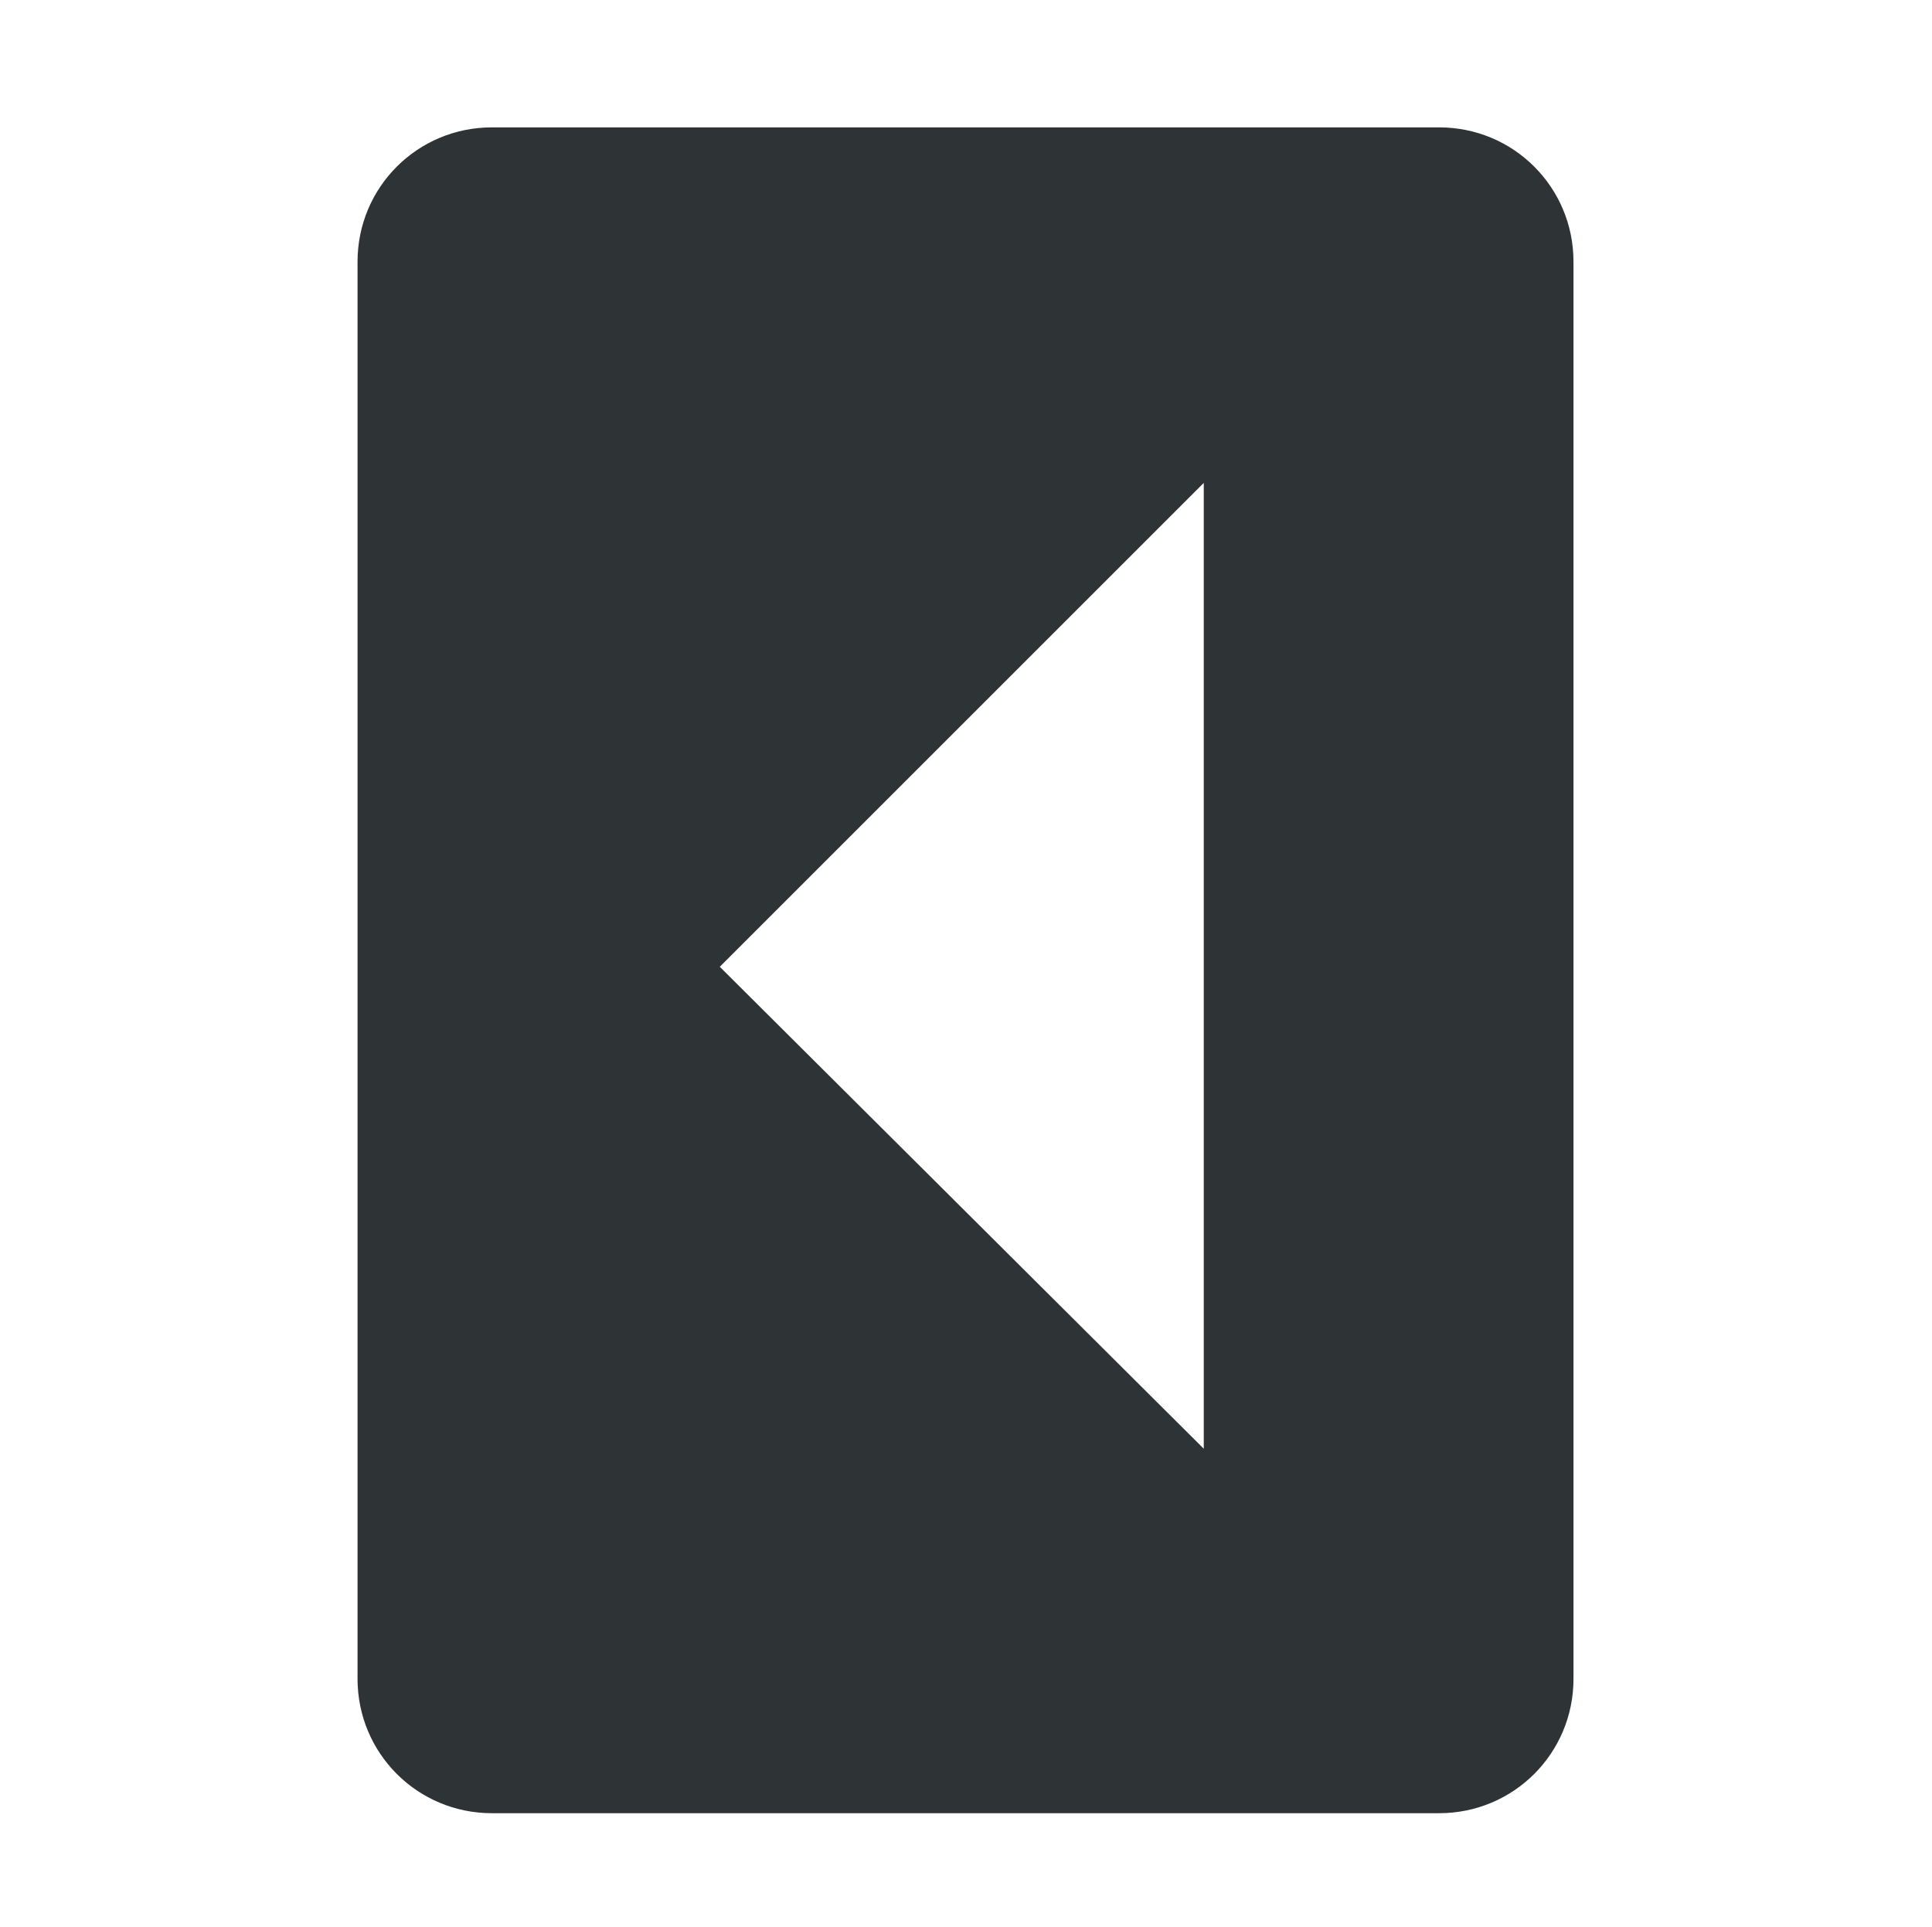
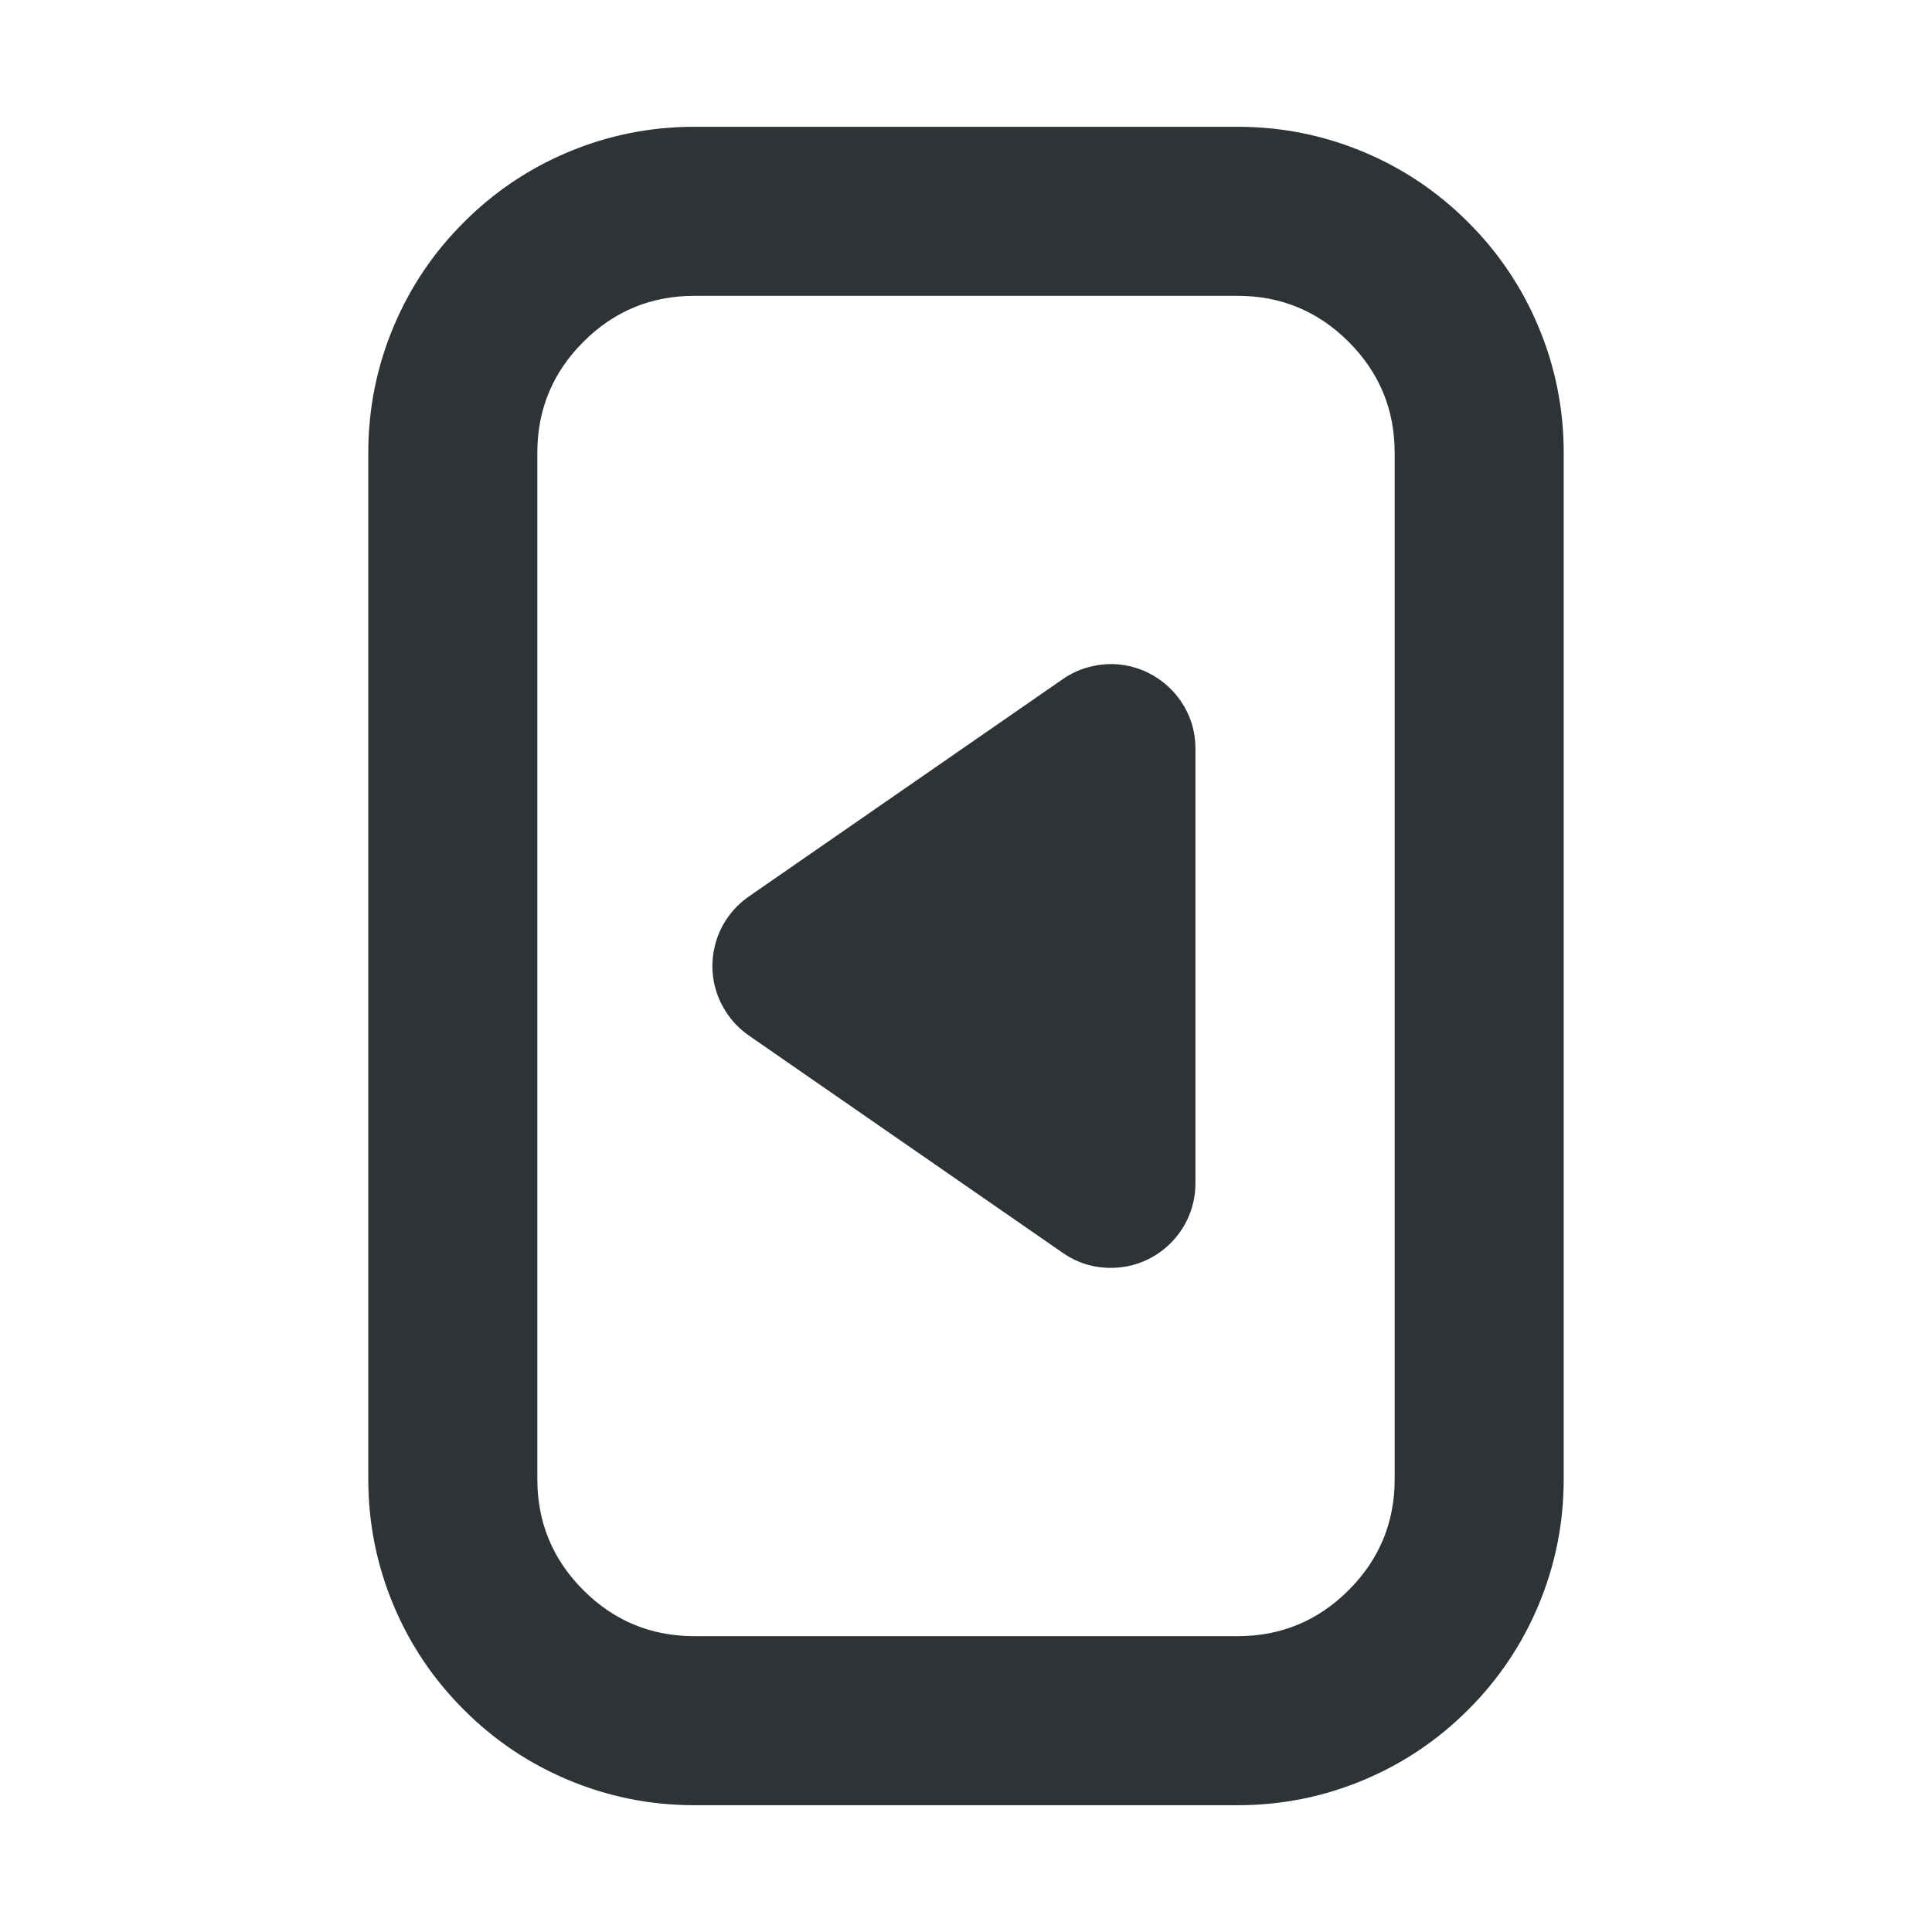
- <svg xmlns="http://www.w3.org/2000/svg" width="16px" height="15.961px" viewBox="0 0 16 15.961">
-   <path d="m2.961 2.168c0-0.617 0.496-1.113 1.113-1.113h7.844c0.617 0 1.113 0.496 1.113 1.113v11.738c0 0.617-0.496 1.113-1.113 1.113h-7.844c-0.617 0-1.113-0.496-1.113-1.113zm3 5.84 4.008 3.992v-8z" fill="#2e3436" />
+ <svg xmlns="http://www.w3.org/2000/svg" width="16" height="16" viewBox="0 0 16 16">
+   <path fill="#2e3436" d="M5.75,1.05 L10.25,1.05 Q10.799,1.05 11.301,1.262 Q11.786,1.467 12.159,1.841 Q12.533,2.214 12.738,2.699 Q12.95,3.201 12.95,3.75 L12.95,12.25 Q12.95,12.799 12.738,13.301 Q12.533,13.786 12.159,14.159 Q11.786,14.533 11.301,14.738 Q10.799,14.95 10.25,14.95 L5.75,14.95 Q5.201,14.95 4.699,14.738 Q4.214,14.533 3.841,14.159 Q3.467,13.786 3.262,13.301 Q3.05,12.799 3.05,12.25 L3.05,3.75 Q3.05,3.201 3.262,2.699 Q3.467,2.214 3.841,1.841 Q4.214,1.467 4.699,1.262 Q5.201,1.05 5.75,1.05 Z M5.75,2.45 Q5.212,2.45 4.831,2.831 Q4.45,3.212 4.45,3.75 L4.45,12.25 Q4.45,12.788 4.831,13.169 Q5.212,13.55 5.75,13.55 L10.25,13.55 Q10.788,13.55 11.169,13.169 Q11.55,12.788 11.55,12.25 L11.55,3.75 Q11.55,3.212 11.169,2.831 Q10.788,2.45 10.25,2.45 Z M6.202,7.424 L8.802,5.624 Q8.916,5.545 9.052,5.516 Q9.188,5.486 9.325,5.511 Q9.462,5.536 9.579,5.612 Q9.696,5.687 9.776,5.802 Q9.9,5.981 9.9,6.2 L9.9,9.8 Q9.9,9.939 9.847,10.068 Q9.793,10.197 9.695,10.295 Q9.597,10.393 9.468,10.447 Q9.339,10.5 9.2,10.5 Q8.981,10.5 8.802,10.376 L6.202,8.576 Q6.087,8.496 6.012,8.379 Q5.936,8.262 5.911,8.125 Q5.886,7.988 5.916,7.852 Q5.945,7.716 6.024,7.602 Q6.097,7.497 6.202,7.424 Z" />
</svg>
